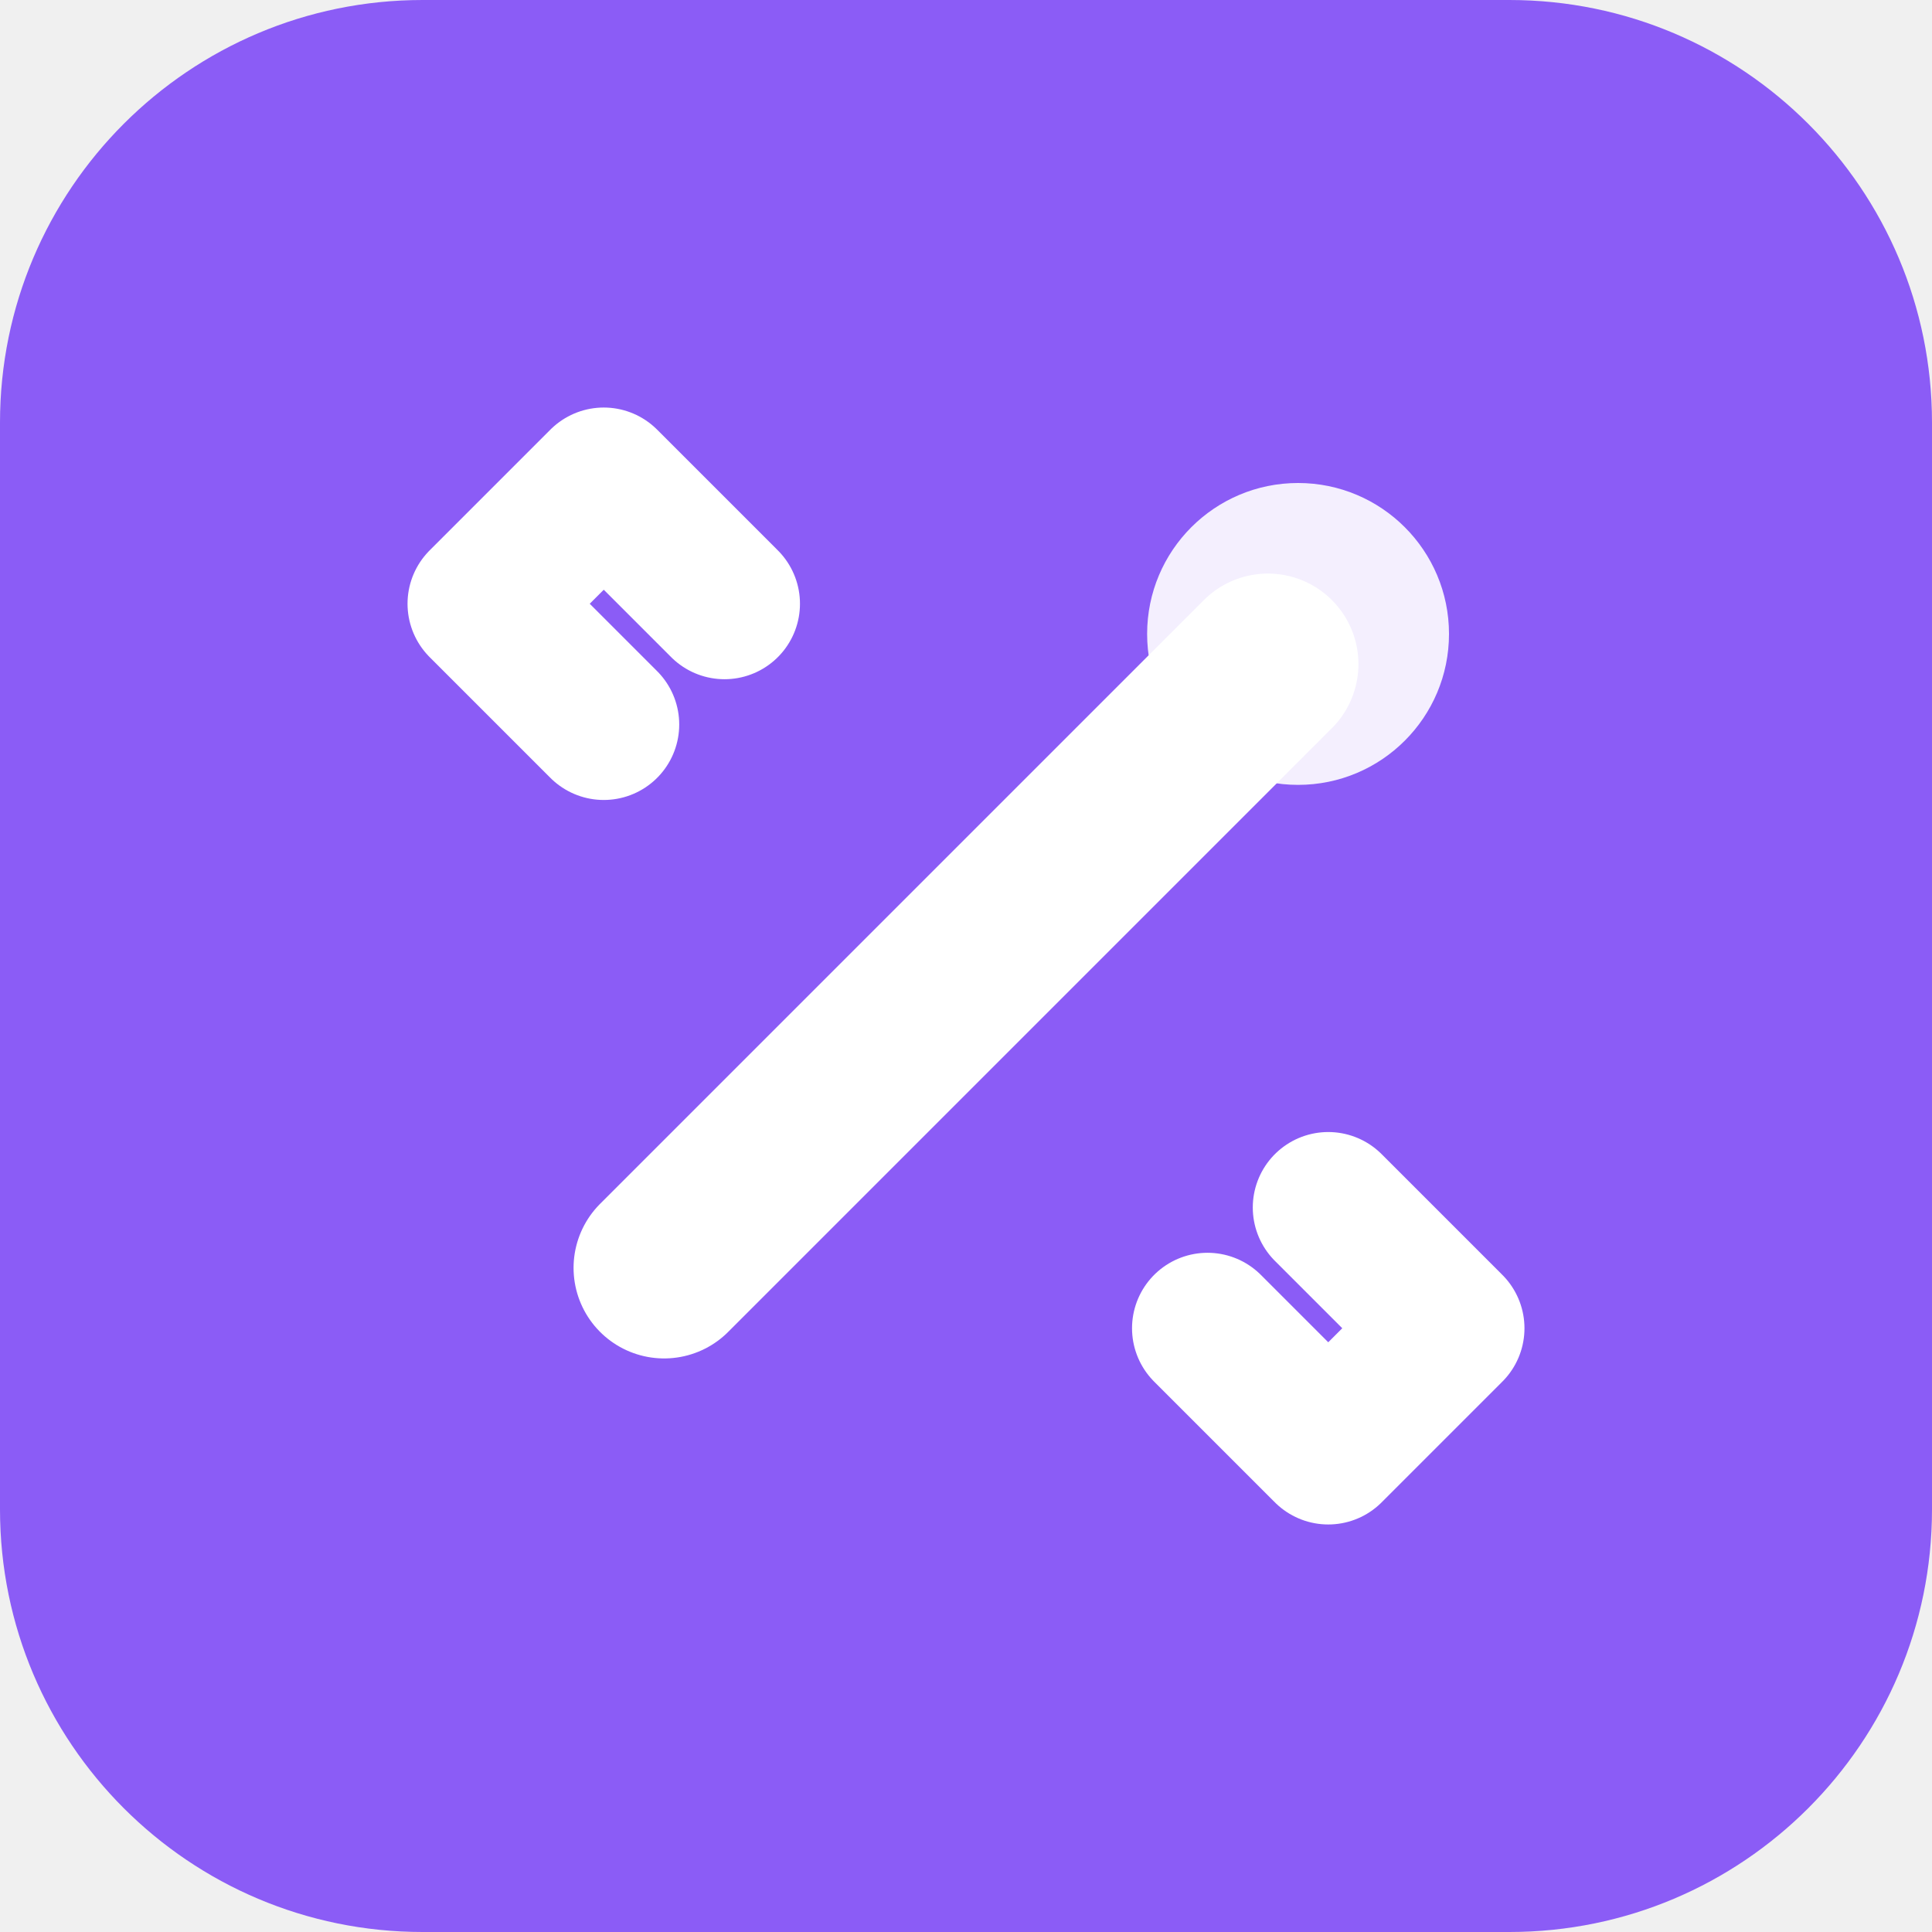
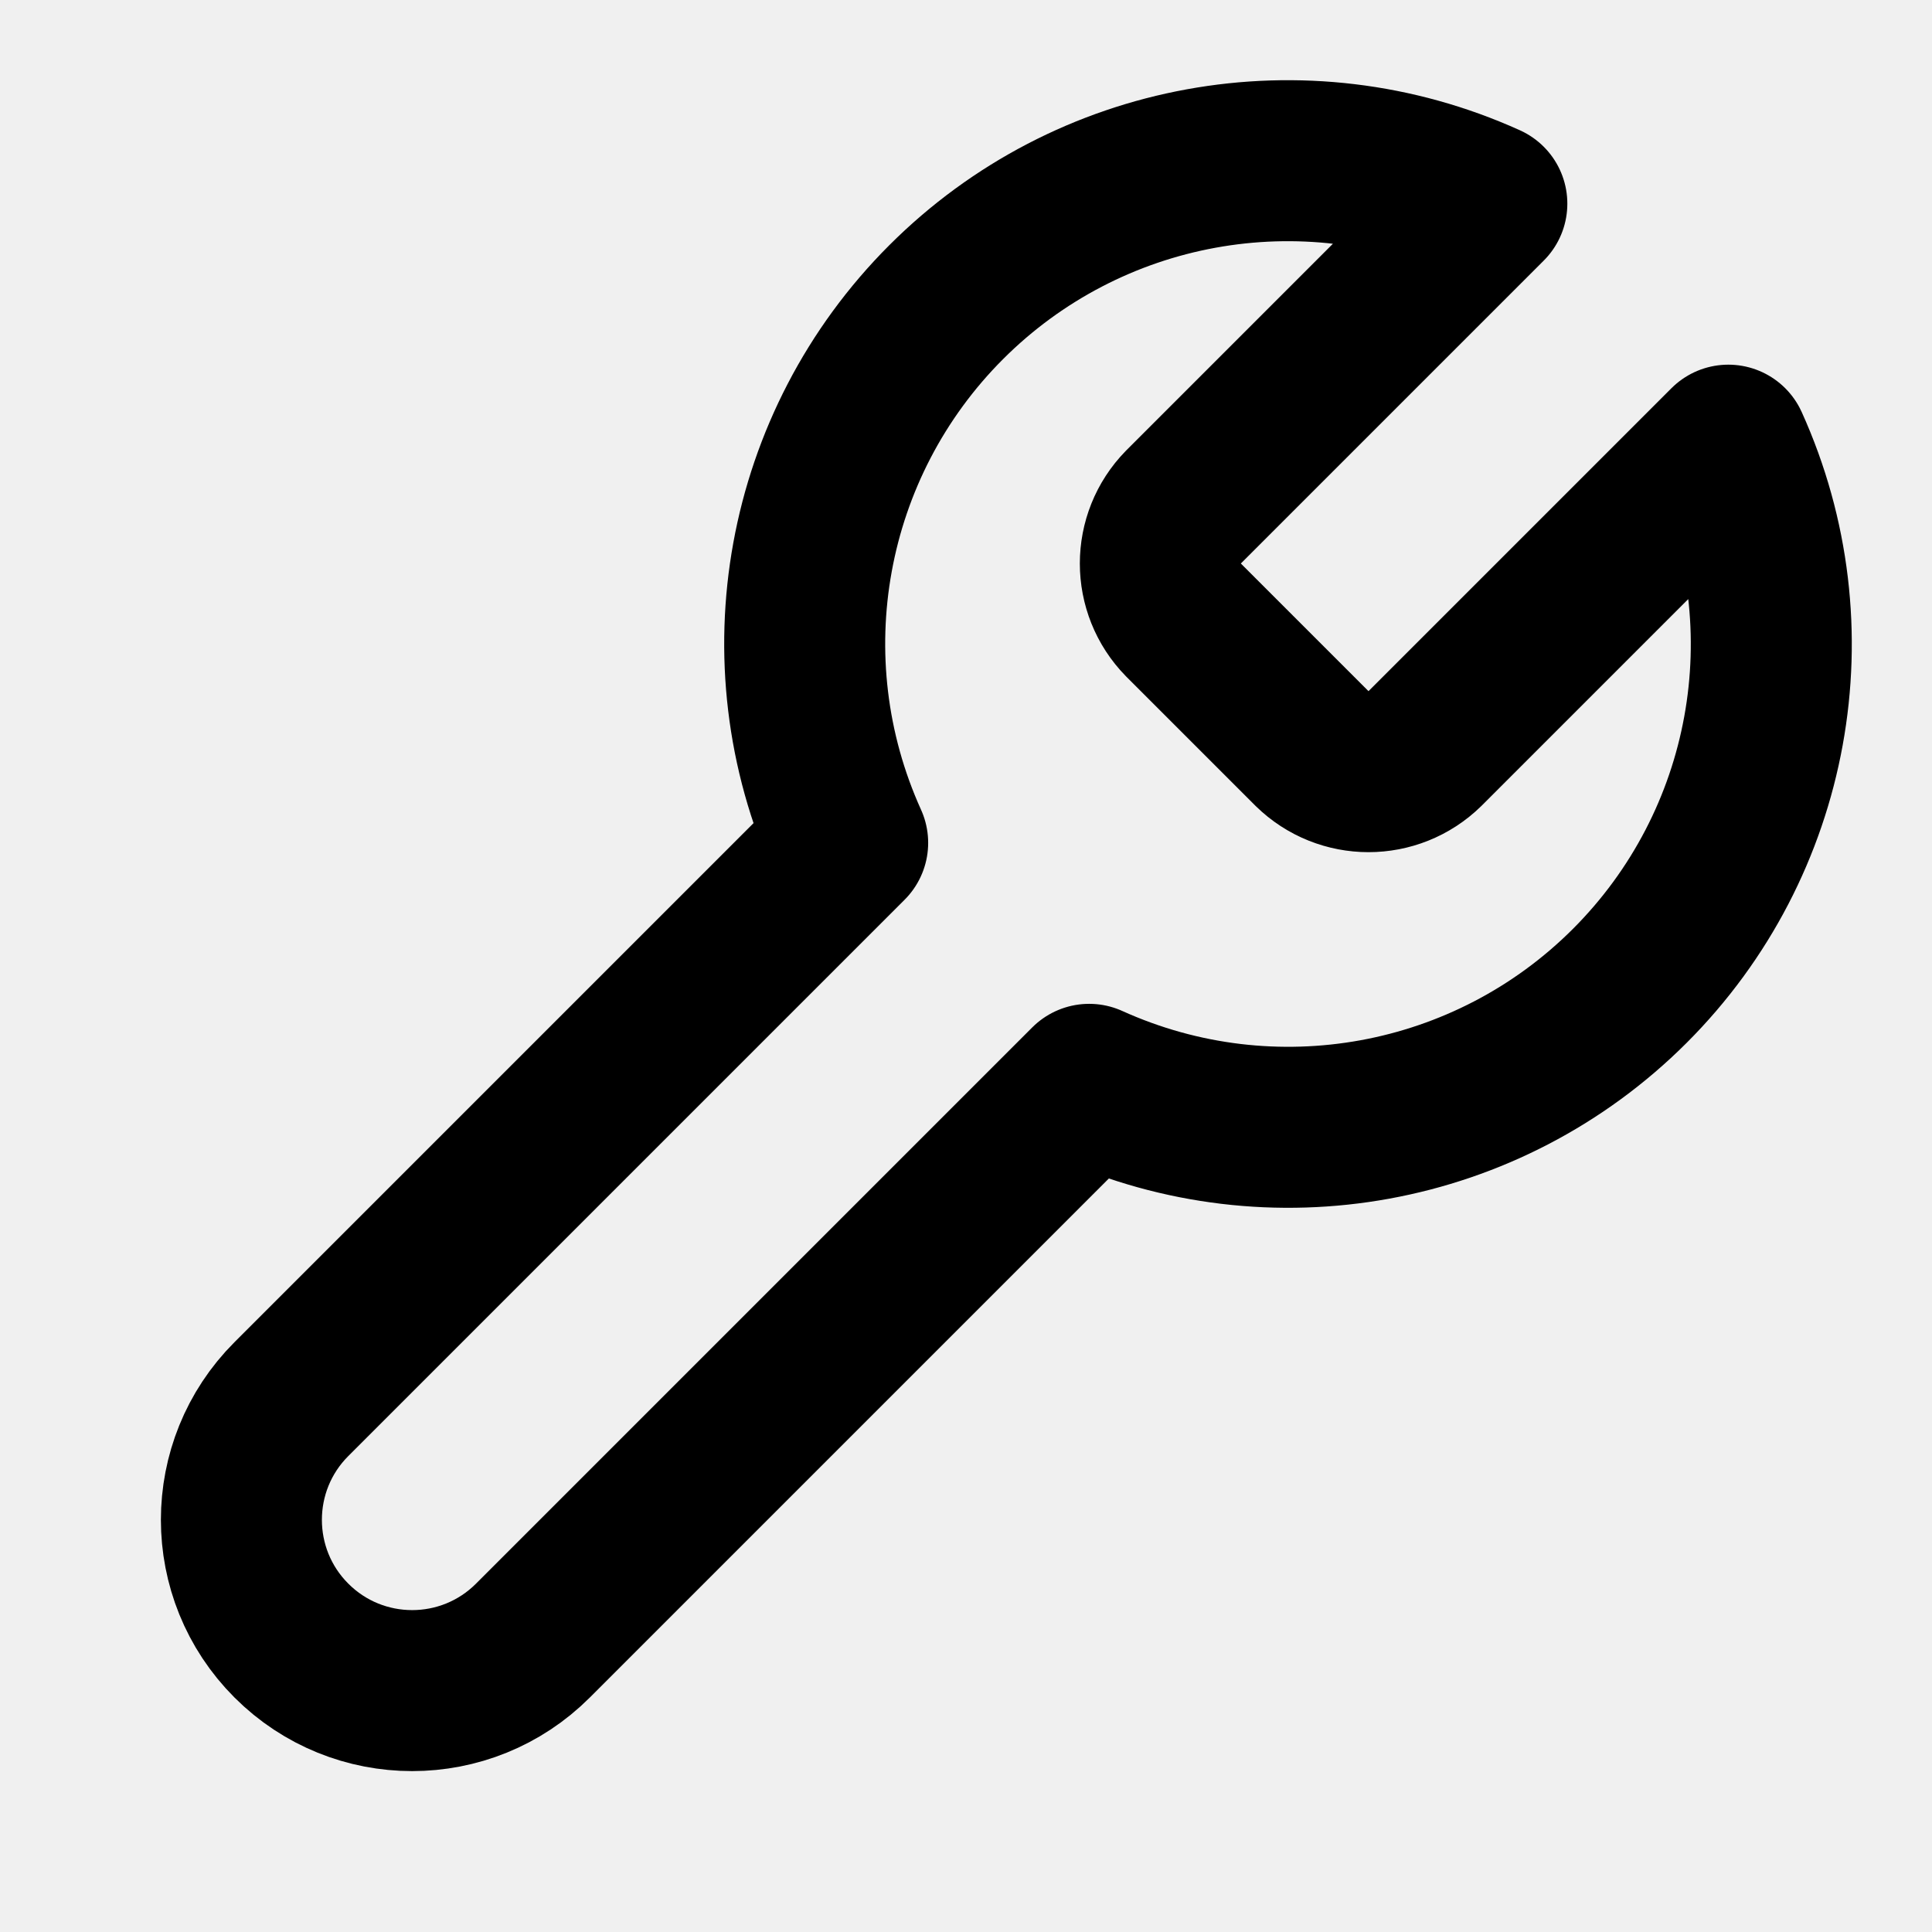
- <svg xmlns="http://www.w3.org/2000/svg" viewBox="0 0 64 64" role="img" aria-label="Mock Operations">
-   <rect width="64" height="64" rx="14" fill="#8B5CF6" />
-   <path d="M22 42 42 22" fill="none" stroke="#FFFFFF" stroke-width="6" stroke-linecap="round" />
-   <path d="M20 24 16 20l4-4 4 4" fill="none" stroke="#FFFFFF" stroke-width="5" stroke-linecap="round" stroke-linejoin="round" />
-   <path d="m40 44 4 4 4-4-4-4" fill="none" stroke="#FFFFFF" stroke-width="5" stroke-linecap="round" stroke-linejoin="round" />
-   <circle cx="43" cy="21" r="5" fill="#FFFFFF" opacity=".9" />
+ <svg xmlns="http://www.w3.org/2000/svg" viewBox="0 0 24 24" fill="none" stroke="currentColor" stroke-width="2" stroke-linecap="round" stroke-linejoin="round" role="img" aria-label="Mock Operations">
+   <path d="M14.7 6.3a1 1 0 0 0 0 1.4l1.6 1.6a1 1 0 0 0 1.4 0l3.77-3.77a6 6 0 0 1-7.94 7.94l-6.91 6.91a2.12 2.12 0 0 1-3-3l6.91-6.91a6 6 0 0 1 7.94-7.94l-3.76 3.76z" />
</svg>
